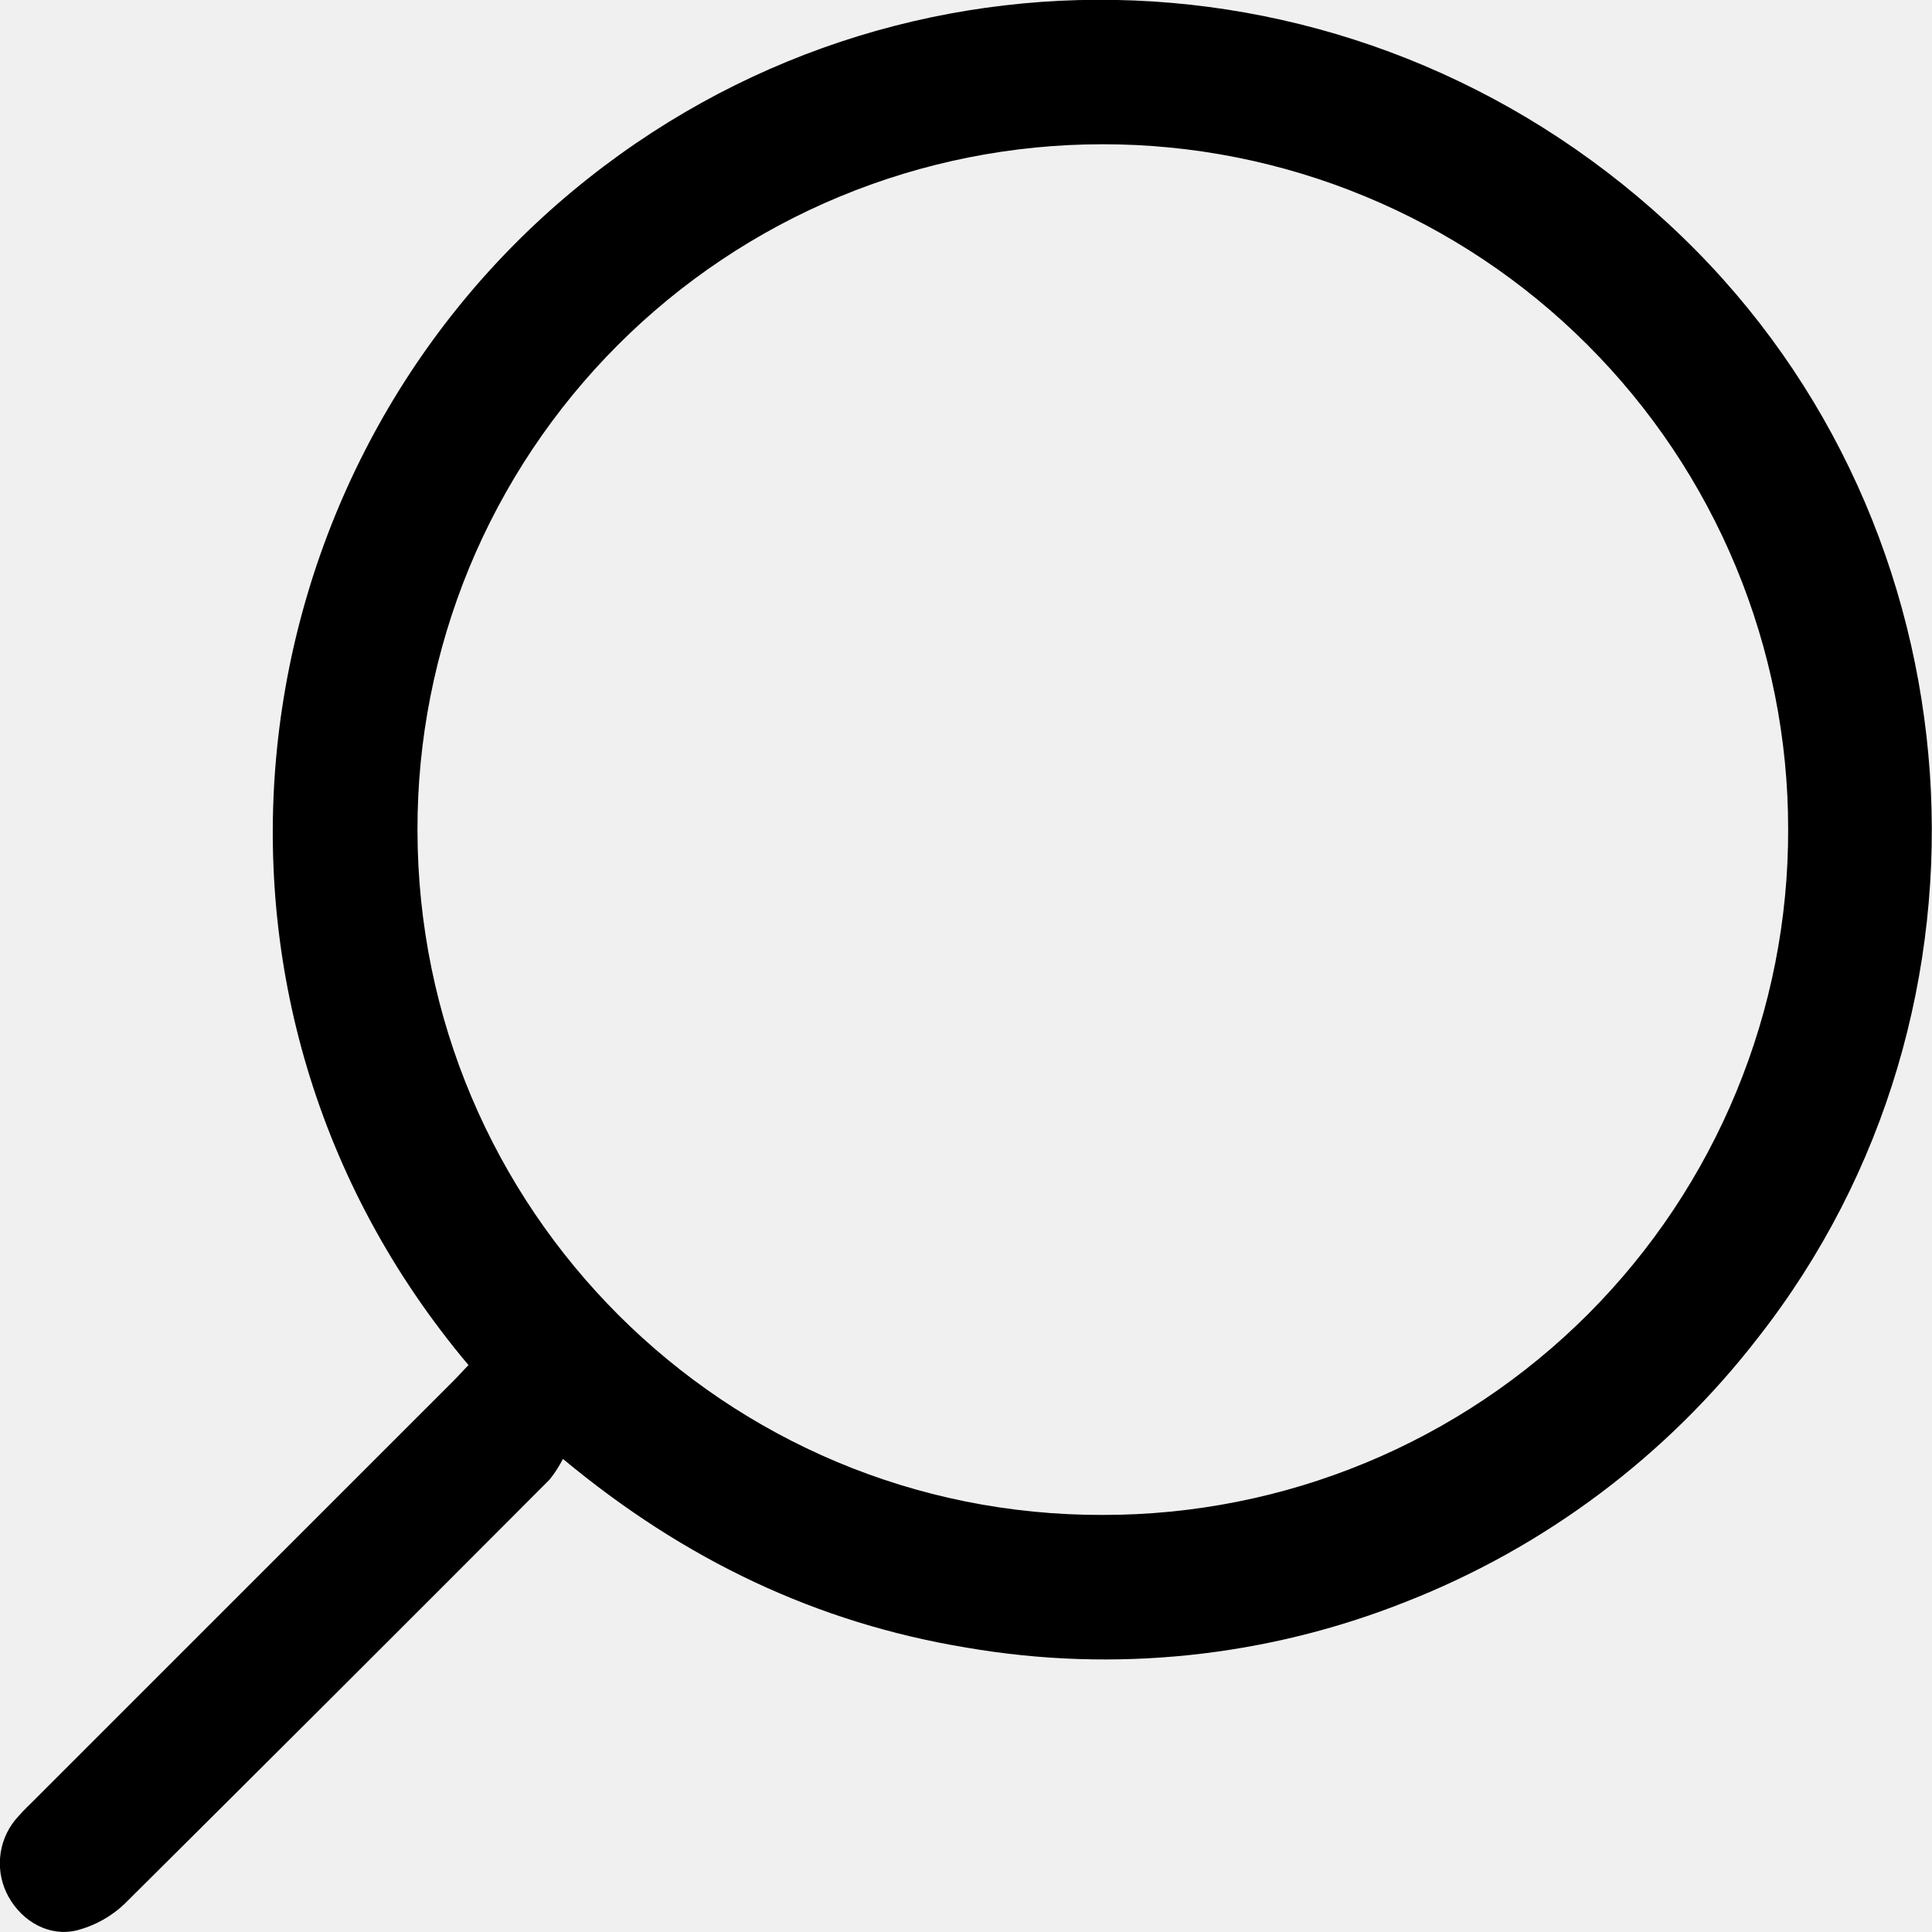
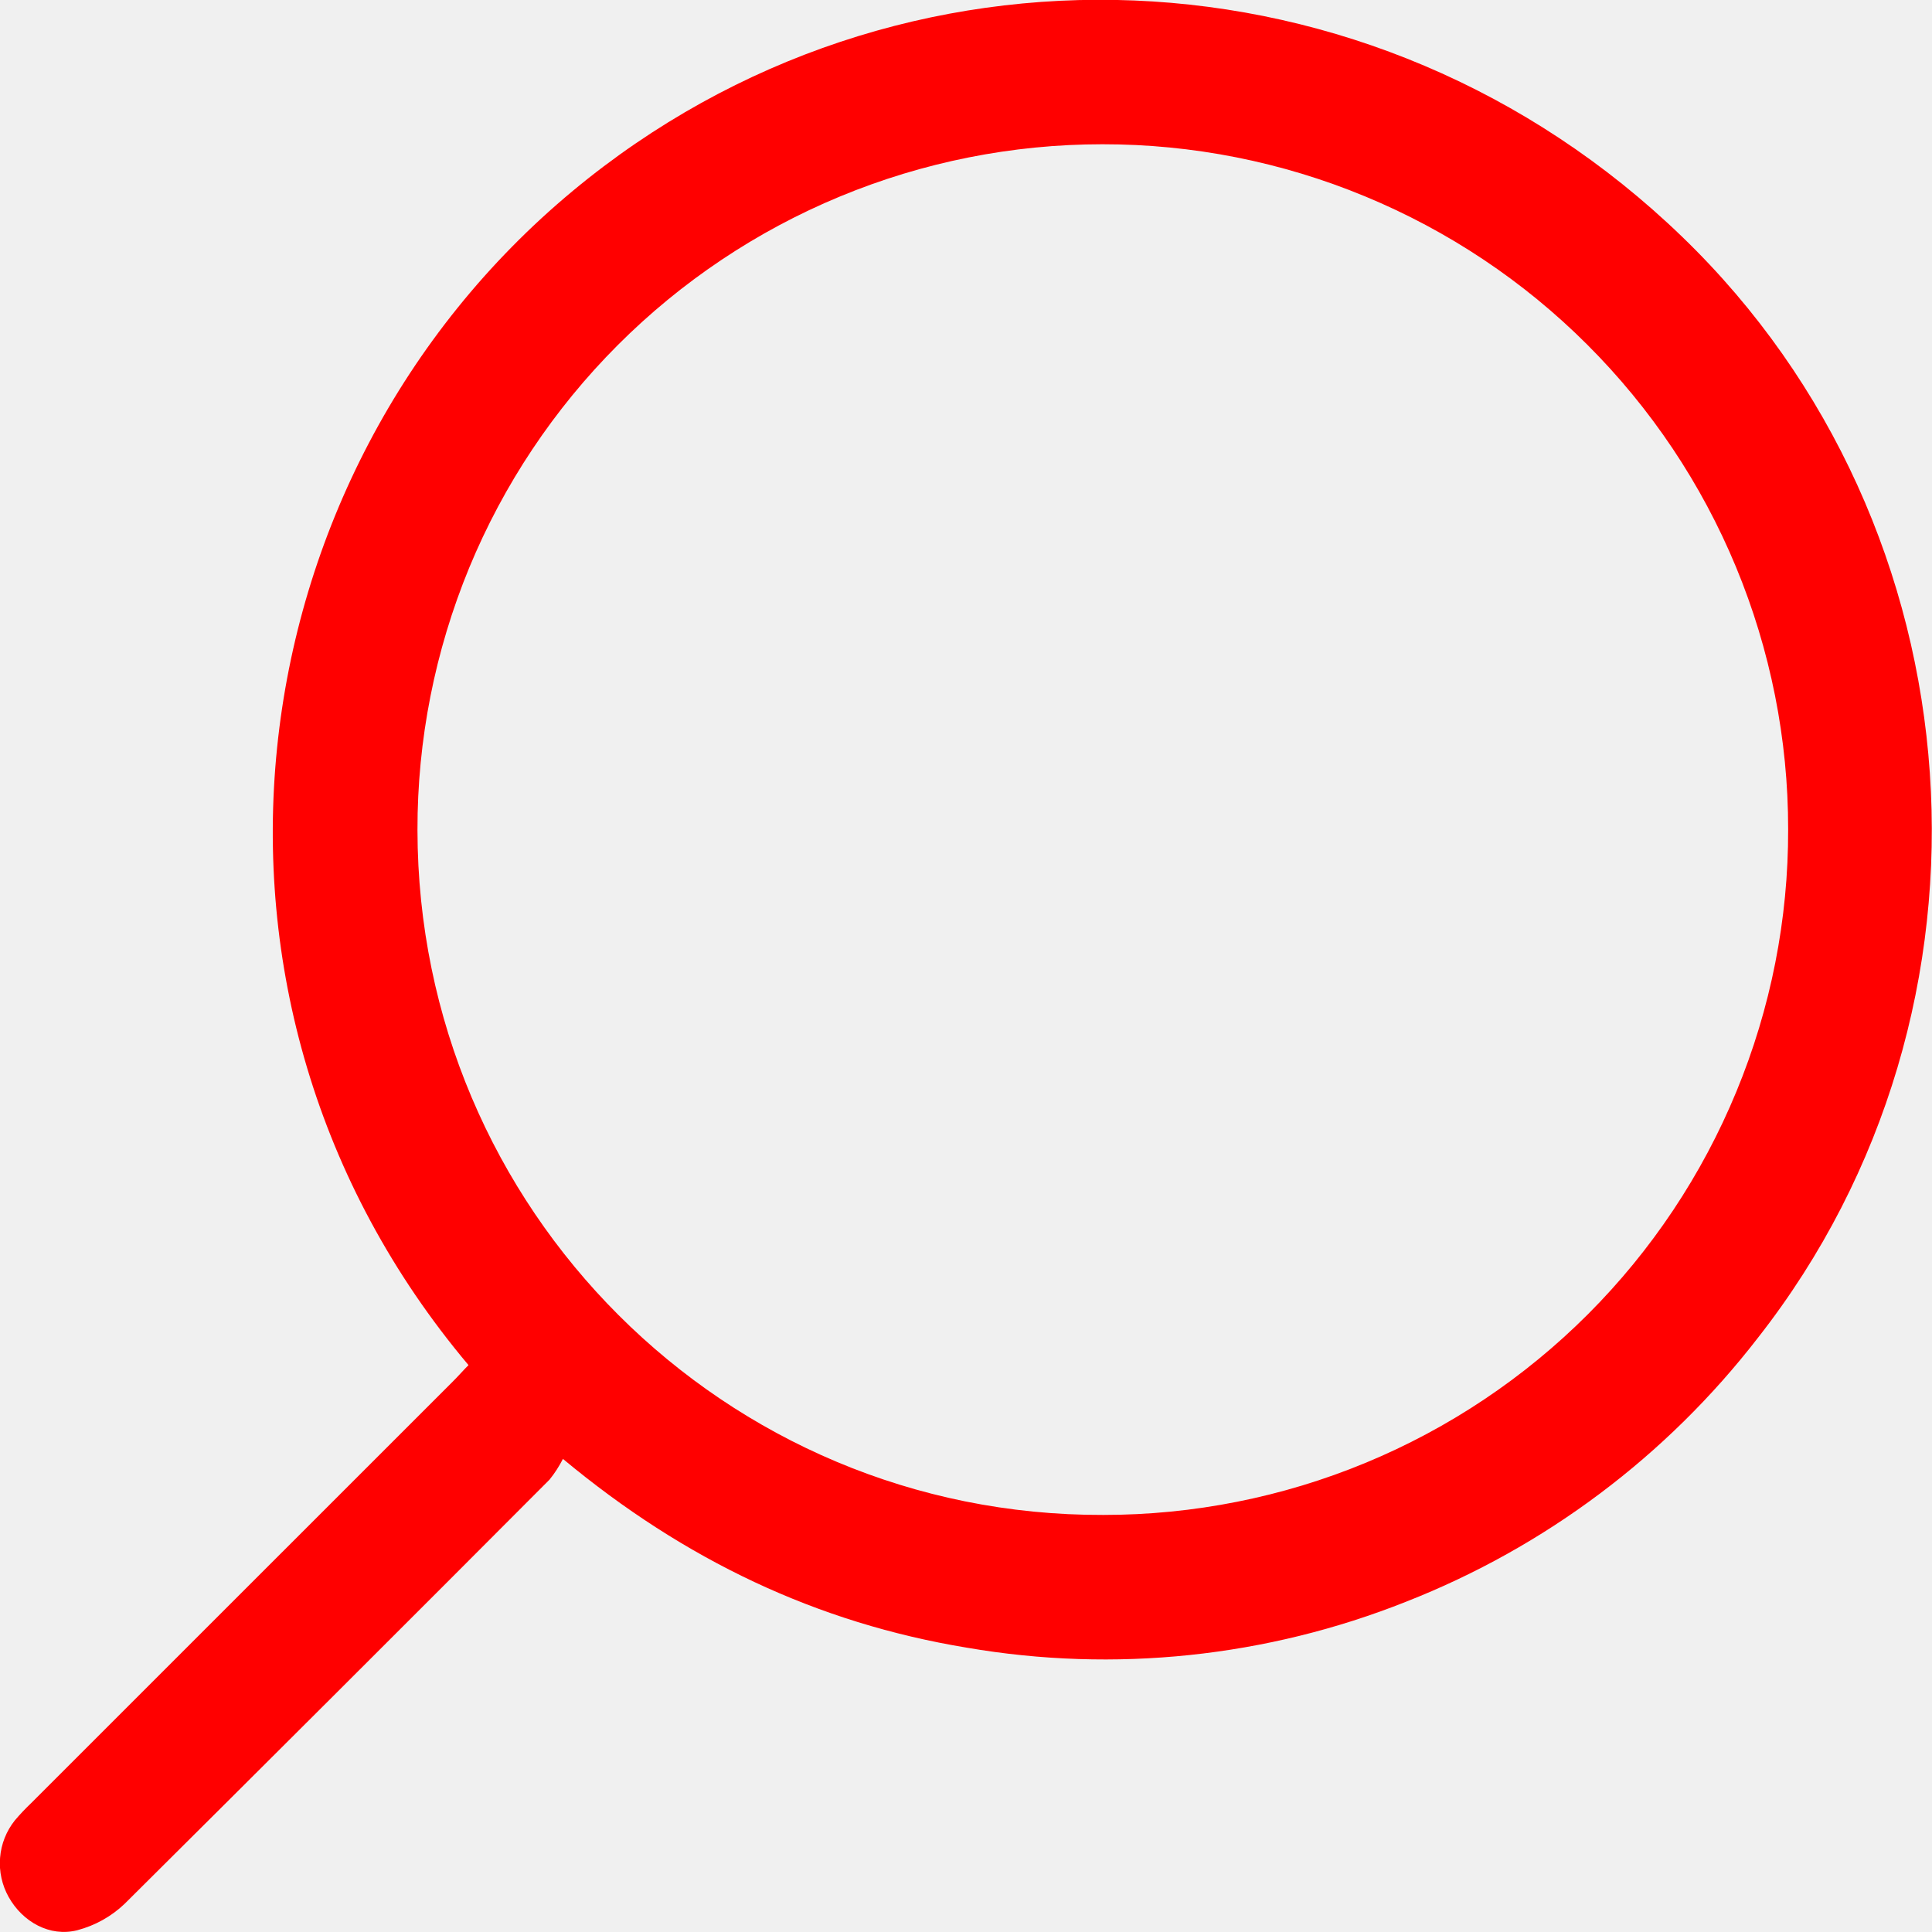
- <svg xmlns="http://www.w3.org/2000/svg" width="24" height="24" viewBox="0 0 24 24" fill="none">
+ <svg xmlns="http://www.w3.org/2000/svg" width="24" height="24" viewBox="0 0 24 24" fill="red">
  <g clip-path="url(#clip0_2_196)">
-     <path d="M6.993 18.123C6.946 18.215 6.891 18.301 6.826 18.381C5.071 20.142 3.311 21.898 1.549 23.649C1.384 23.807 1.181 23.92 0.96 23.978C0.617 24.065 0.28 23.873 0.108 23.566C0.025 23.418 -0.013 23.248 0.001 23.078C0.014 22.909 0.078 22.747 0.184 22.614C0.247 22.539 0.315 22.468 0.386 22.4L5.622 17.165C5.694 17.094 5.755 17.022 5.82 16.958C2.006 12.43 2.86 5.905 7.117 2.37C11.167 -0.994 17.065 -0.76 20.896 2.941C24.636 6.55 25.047 12.528 21.838 16.618C20.704 18.086 19.194 19.219 17.467 19.897C15.735 20.586 13.847 20.784 12.01 20.468C10.152 20.162 8.506 19.382 6.993 18.123ZM13.707 18.819C14.825 18.819 15.933 18.599 16.966 18.171C17.999 17.743 18.938 17.115 19.728 16.324C20.518 15.533 21.144 14.593 21.57 13.56C21.997 12.527 22.216 11.419 22.213 10.301C22.214 9.183 21.993 8.076 21.565 7.043C21.137 6.01 20.509 5.072 19.718 4.282C18.927 3.491 17.987 2.865 16.954 2.438C15.92 2.01 14.812 1.791 13.694 1.792C12.575 1.792 11.467 2.013 10.434 2.441C9.401 2.869 8.463 3.497 7.673 4.288C6.882 5.08 6.256 6.019 5.829 7.052C5.403 8.086 5.184 9.193 5.186 10.311C5.191 15.024 9.005 18.833 13.704 18.819L13.707 18.819Z" fill="black" />
+     <path d="M6.993 18.123C6.946 18.215 6.891 18.301 6.826 18.381C5.071 20.142 3.311 21.898 1.549 23.649C1.384 23.807 1.181 23.92 0.96 23.978C0.617 24.065 0.28 23.873 0.108 23.566C0.025 23.418 -0.013 23.248 0.001 23.078C0.014 22.909 0.078 22.747 0.184 22.614C0.247 22.539 0.315 22.468 0.386 22.4L5.622 17.165C5.694 17.094 5.755 17.022 5.82 16.958C2.006 12.43 2.86 5.905 7.117 2.37C11.167 -0.994 17.065 -0.76 20.896 2.941C24.636 6.55 25.047 12.528 21.838 16.618C20.704 18.086 19.194 19.219 17.467 19.897C15.735 20.586 13.847 20.784 12.01 20.468C10.152 20.162 8.506 19.382 6.993 18.123ZM13.707 18.819C14.825 18.819 15.933 18.599 16.966 18.171C17.999 17.743 18.938 17.115 19.728 16.324C20.518 15.533 21.144 14.593 21.57 13.56C21.997 12.527 22.216 11.419 22.213 10.301C22.214 9.183 21.993 8.076 21.565 7.043C21.137 6.01 20.509 5.072 19.718 4.282C18.927 3.491 17.987 2.865 16.954 2.438C15.92 2.01 14.812 1.791 13.694 1.792C12.575 1.792 11.467 2.013 10.434 2.441C9.401 2.869 8.463 3.497 7.673 4.288C6.882 5.08 6.256 6.019 5.829 7.052C5.403 8.086 5.184 9.193 5.186 10.311C5.191 15.024 9.005 18.833 13.704 18.819L13.707 18.819Z" />
  </g>
  <defs>
    <clipPath id="clip0_2_196">
      <rect width="24" height="24" fill="white" />
    </clipPath>
  </defs>
</svg>
